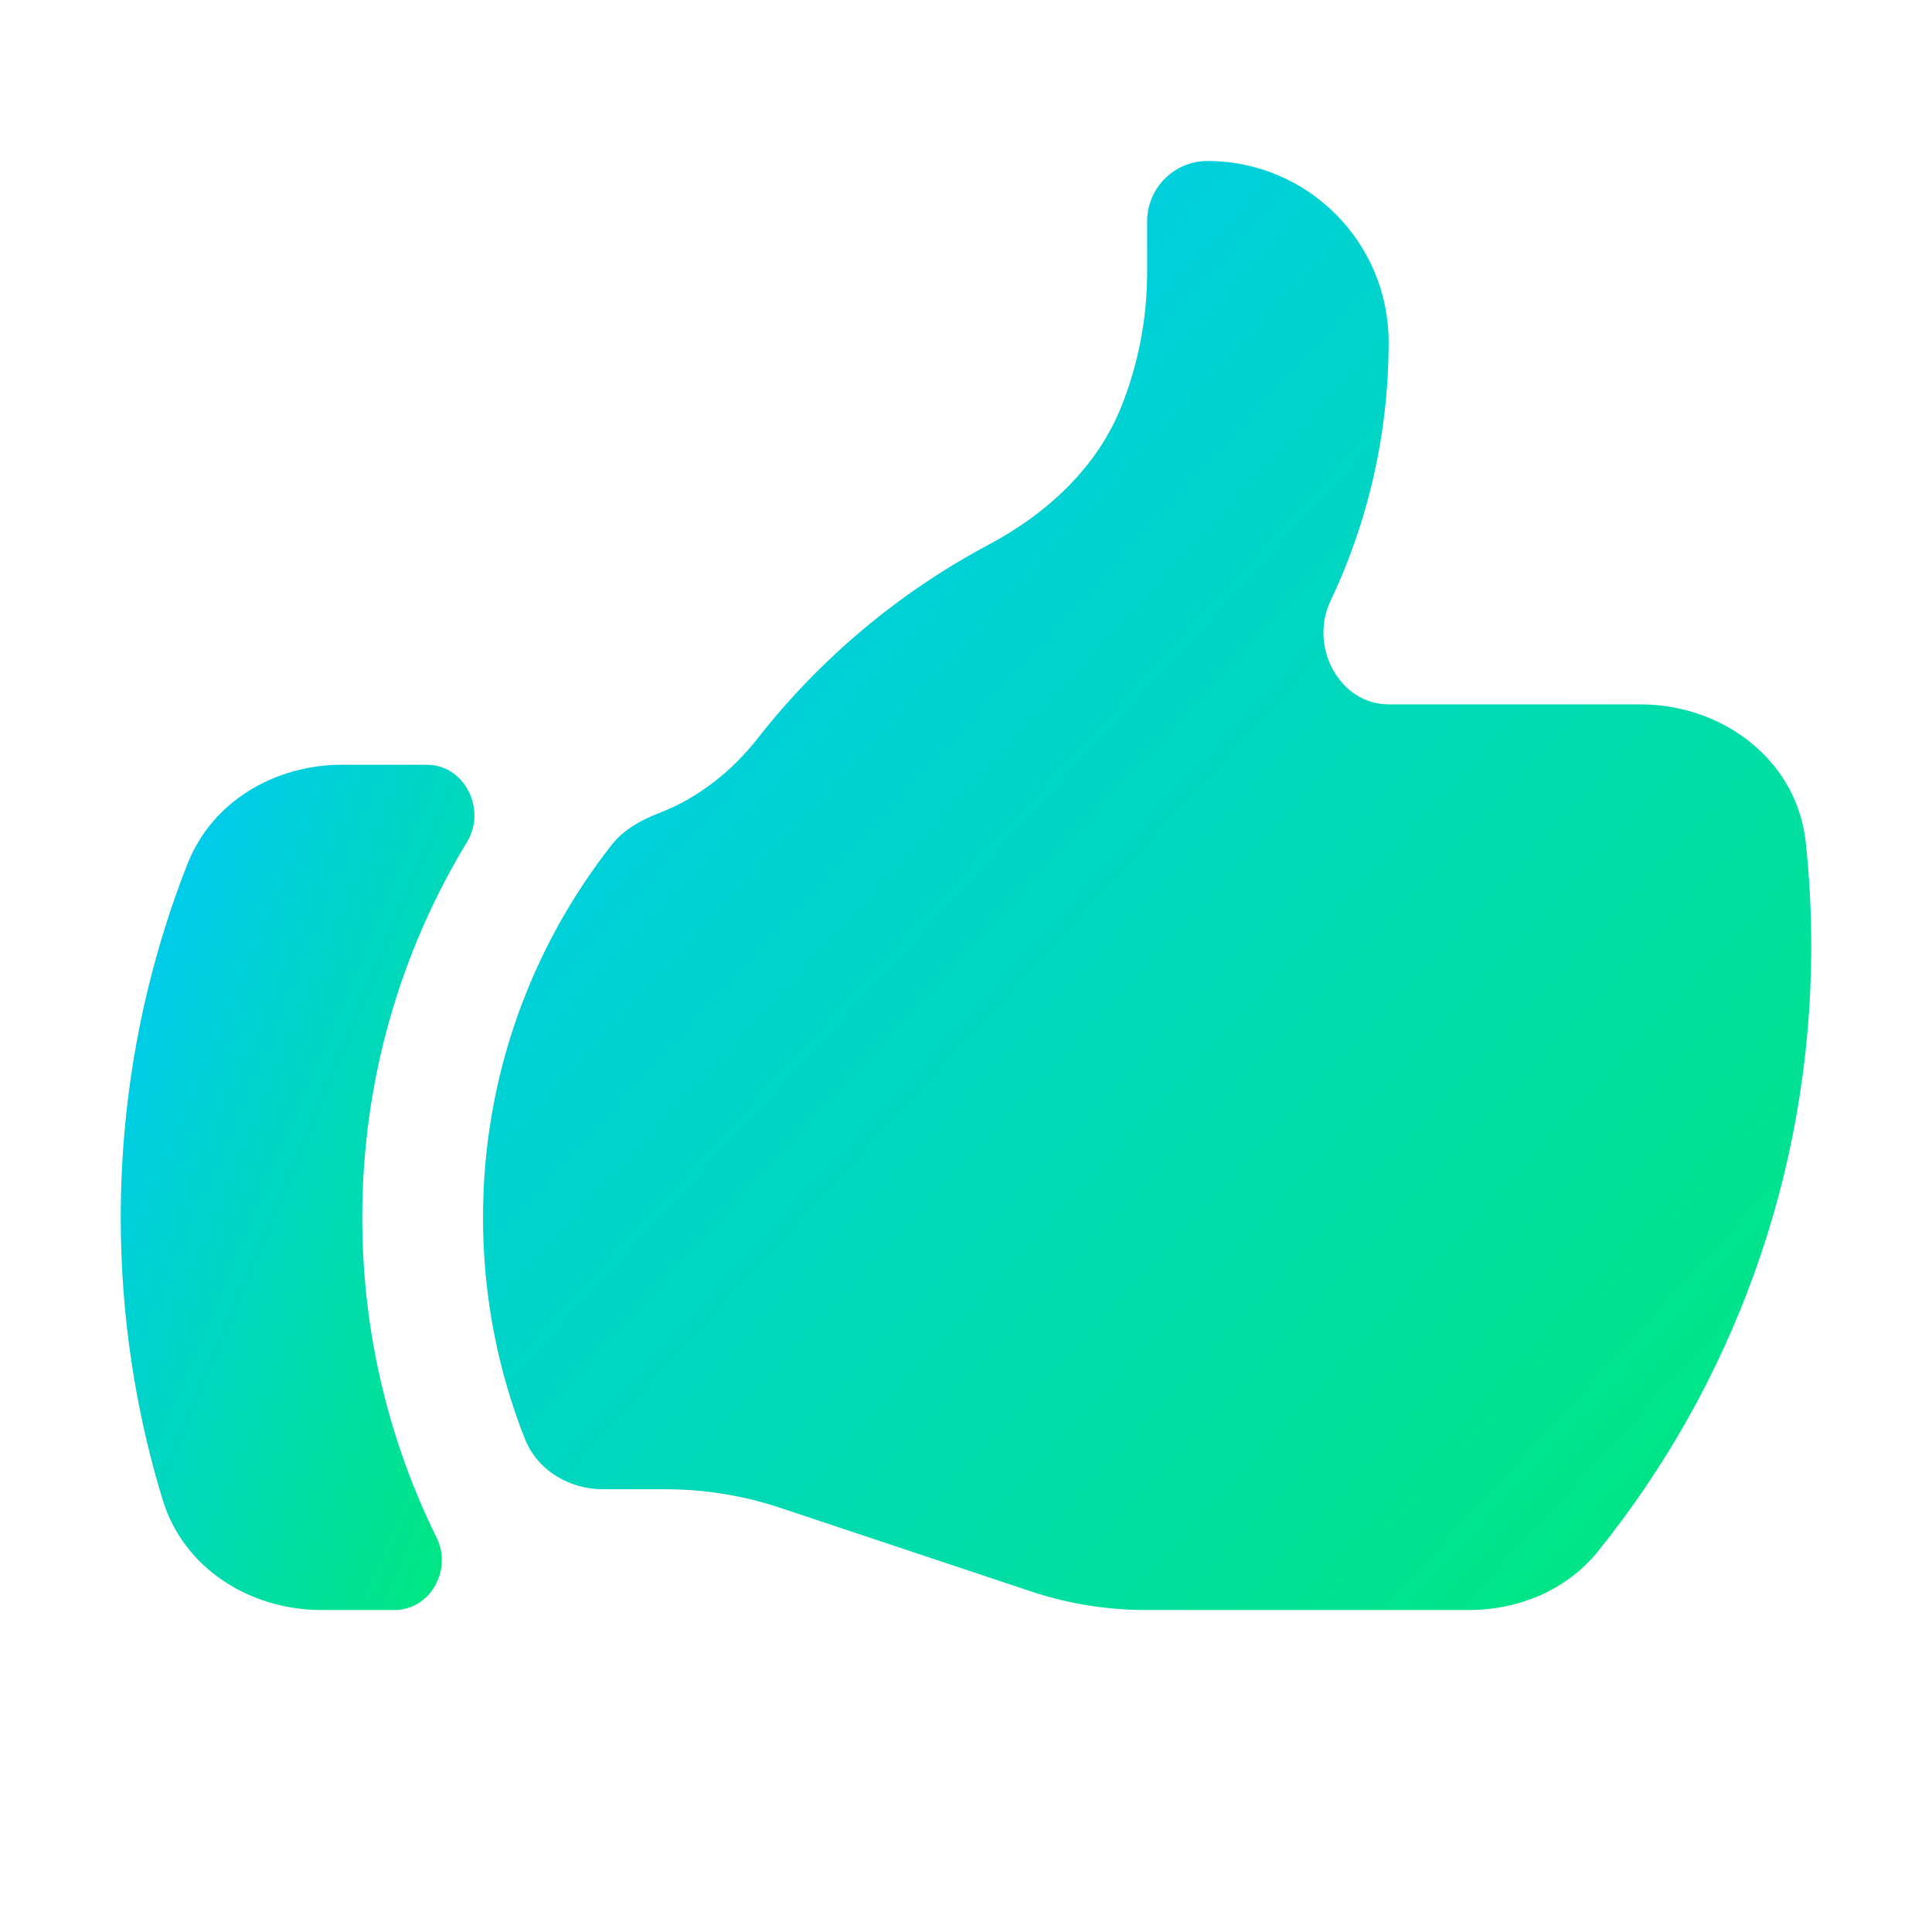
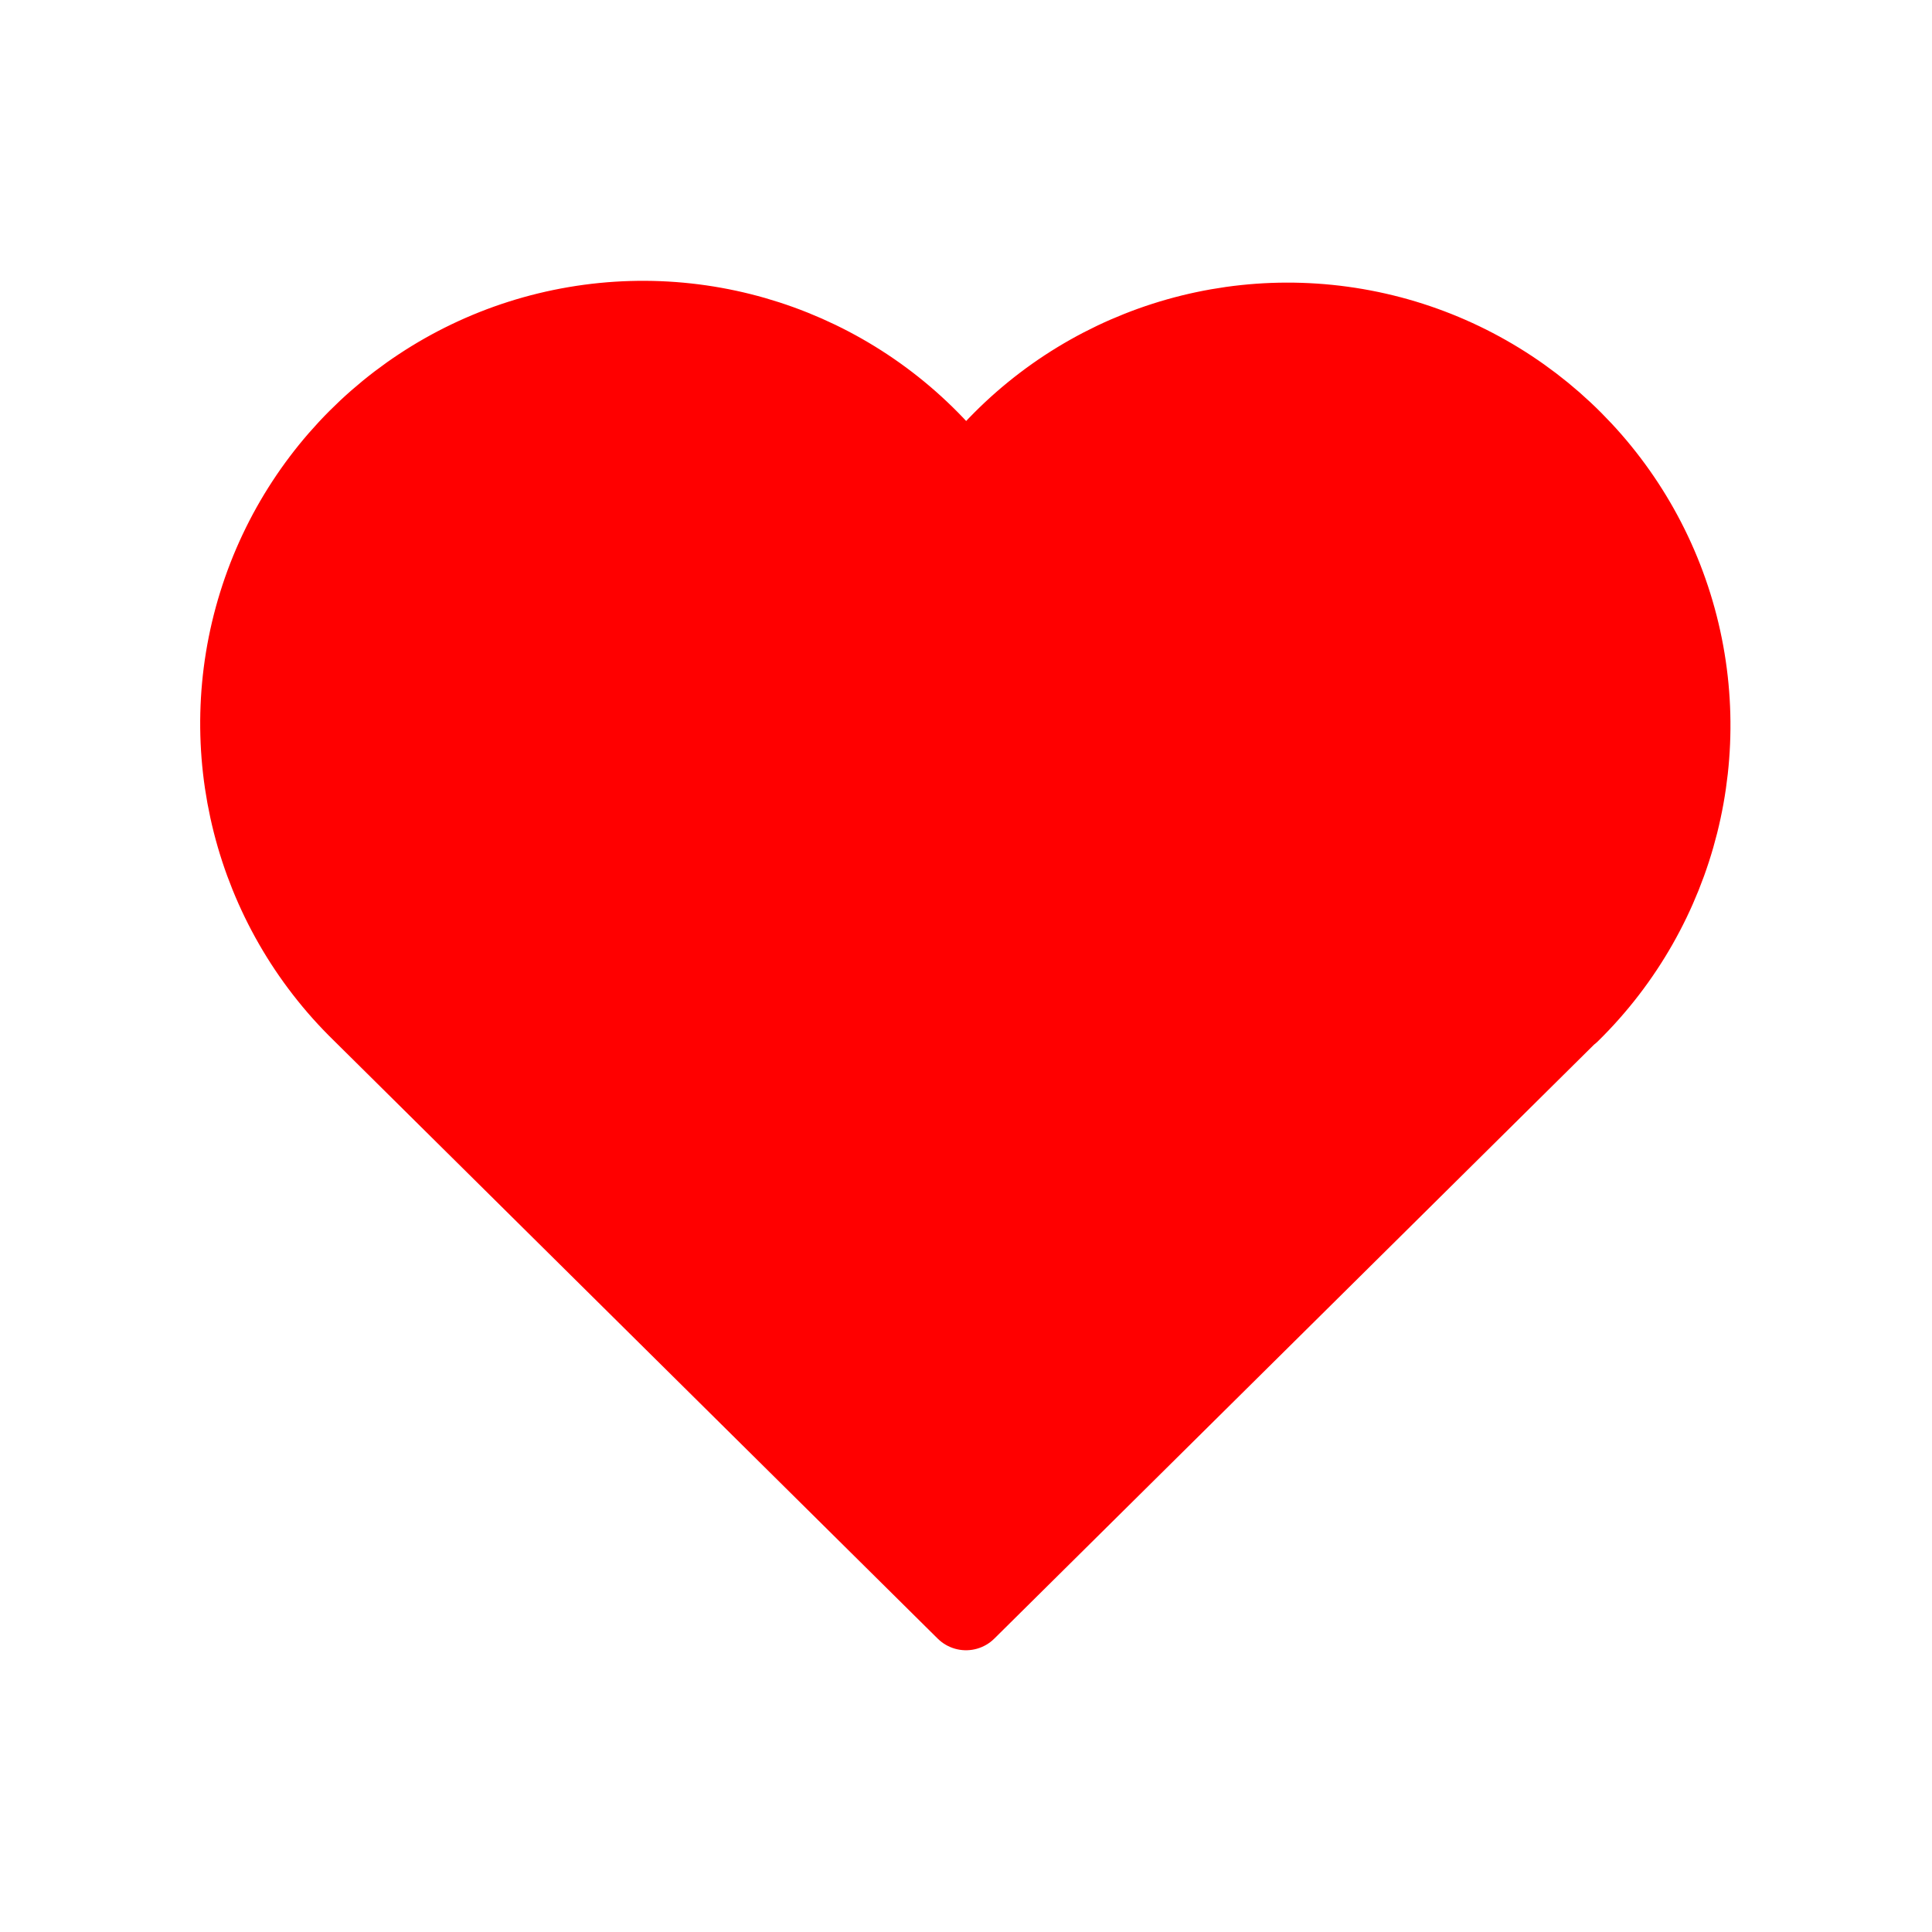
- <svg xmlns="http://www.w3.org/2000/svg" width="24" height="24" viewBox="0 0 24 24" fill="none">
-   <defs>
-     <linearGradient id="likeGradient" x1="0%" y1="0%" x2="100%" y2="100%">
-       <stop offset="0%" style="stop-color:#00C6FF; stop-opacity:1" />
-       <stop offset="100%" style="stop-color:#00E87A; stop-opacity:1" />
-     </linearGradient>
-   </defs>
-   <path d="M7.493 18.5C7.068 18.5 6.673 18.264 6.518 17.868C6.183 17.019 6 16.093 6 15.125C6 13.376 6.599 11.767 7.602 10.491C7.753 10.299 7.975 10.182 8.202 10.094C8.675 9.911 9.093 9.58 9.414 9.17C10.187 8.184 11.162 7.363 12.275 6.77C12.998 6.386 13.624 5.814 13.928 5.055C14.141 4.523 14.25 3.956 14.25 3.383V2.75C14.25 2.336 14.586 2 15 2C16.243 2 17.25 3.007 17.25 4.25C17.25 5.402 16.99 6.493 16.527 7.468C16.261 8.026 16.634 8.75 17.252 8.75H20.378C21.404 8.75 22.323 9.444 22.432 10.465C22.477 10.887 22.5 11.316 22.5 11.75C22.5 14.598 21.508 17.214 19.851 19.271C19.463 19.753 18.864 20 18.246 20H14.23C13.747 20 13.266 19.922 12.807 19.769L9.693 18.731C9.234 18.578 8.753 18.5 8.27 18.5H7.493Z" fill="url(#likeGradient)" />
-   <path d="M2.331 10.727C1.795 12.089 1.5 13.572 1.5 15.125C1.5 16.345 1.682 17.523 2.021 18.632C2.28 19.482 3.104 20 3.993 20H4.901C5.346 20 5.621 19.502 5.424 19.102C4.832 17.903 4.5 16.553 4.5 15.125C4.5 13.417 4.976 11.82 5.802 10.459C6.047 10.056 5.774 9.5 5.302 9.5H4.249C3.417 9.5 2.637 9.953 2.331 10.727Z" fill="url(#likeGradient)" />
+ <svg xmlns="http://www.w3.org/2000/svg" width="24" height="24" viewBox="0 0 24 24" fill="red" stroke="red" stroke-width="1" stroke-linecap="round" stroke-linejoin="round">
+   <path stroke="none" d="M0 0h24v24H0z" fill="none" />
+   <path d="M19.5 12.572l-7.5 7.428l-7.5 -7.428a5 5 0 1 1 7.5 -6.566a5 5 0 1 1 7.5 6.572" />
</svg>
